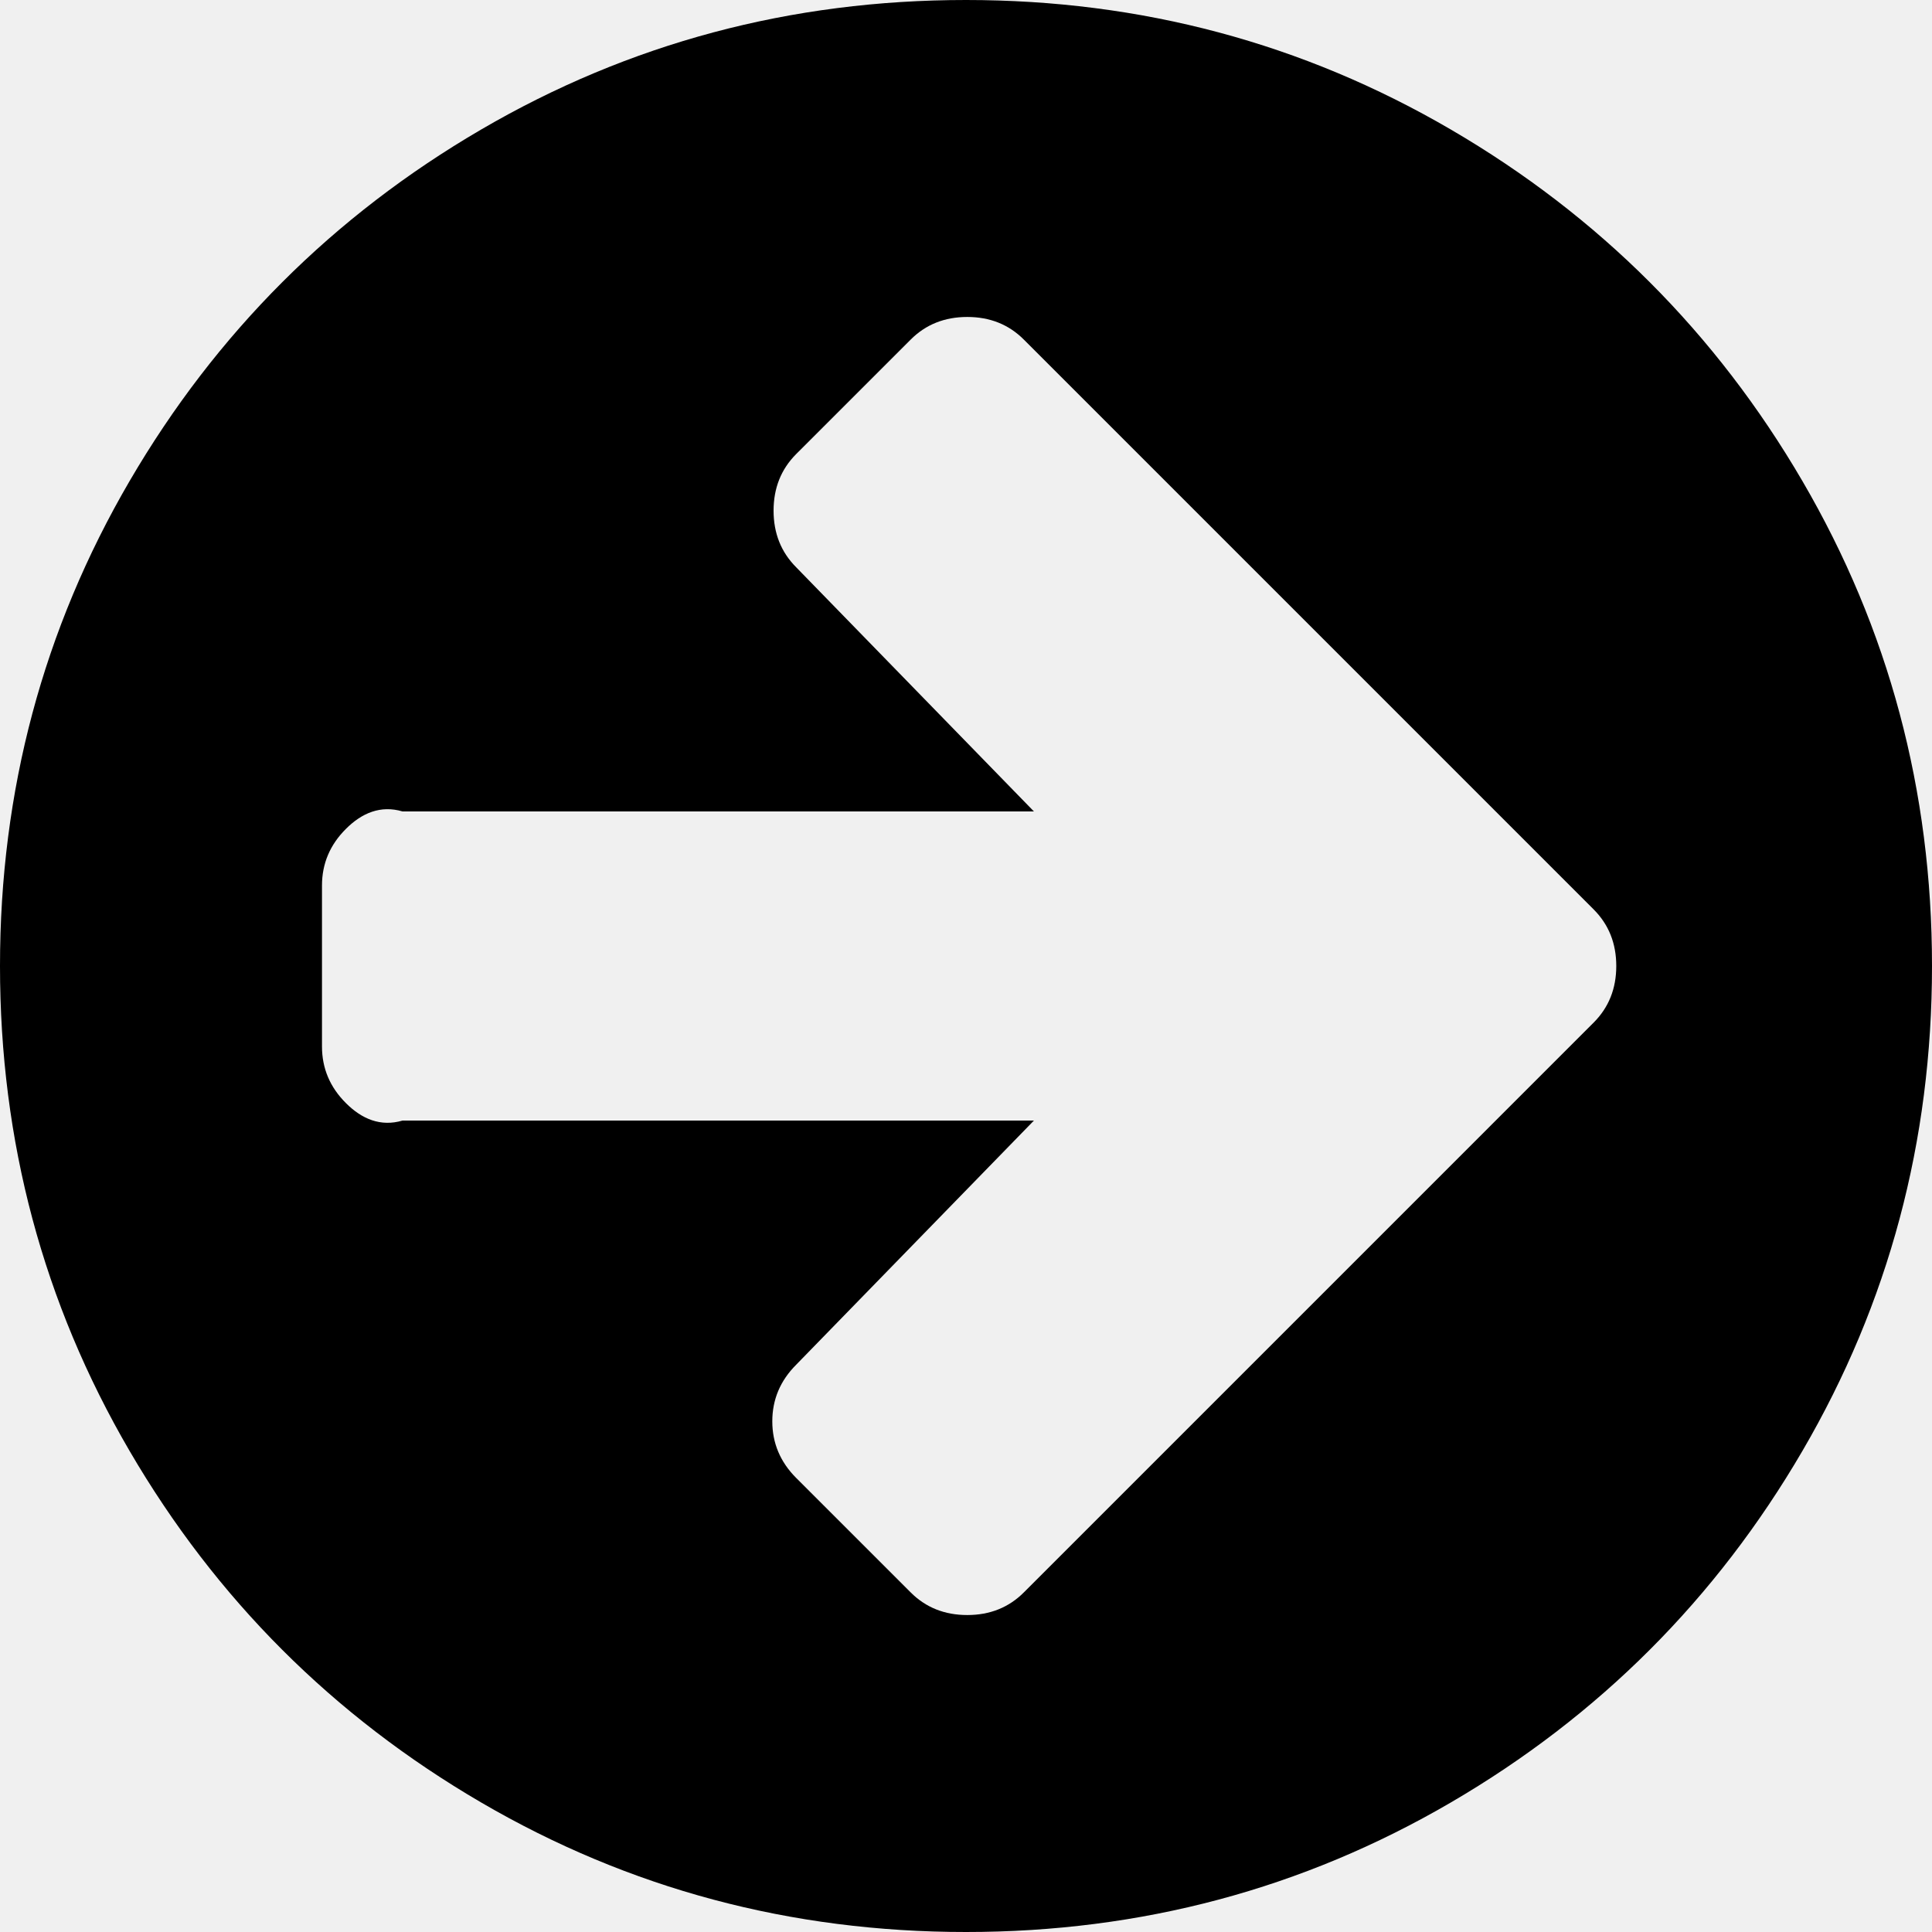
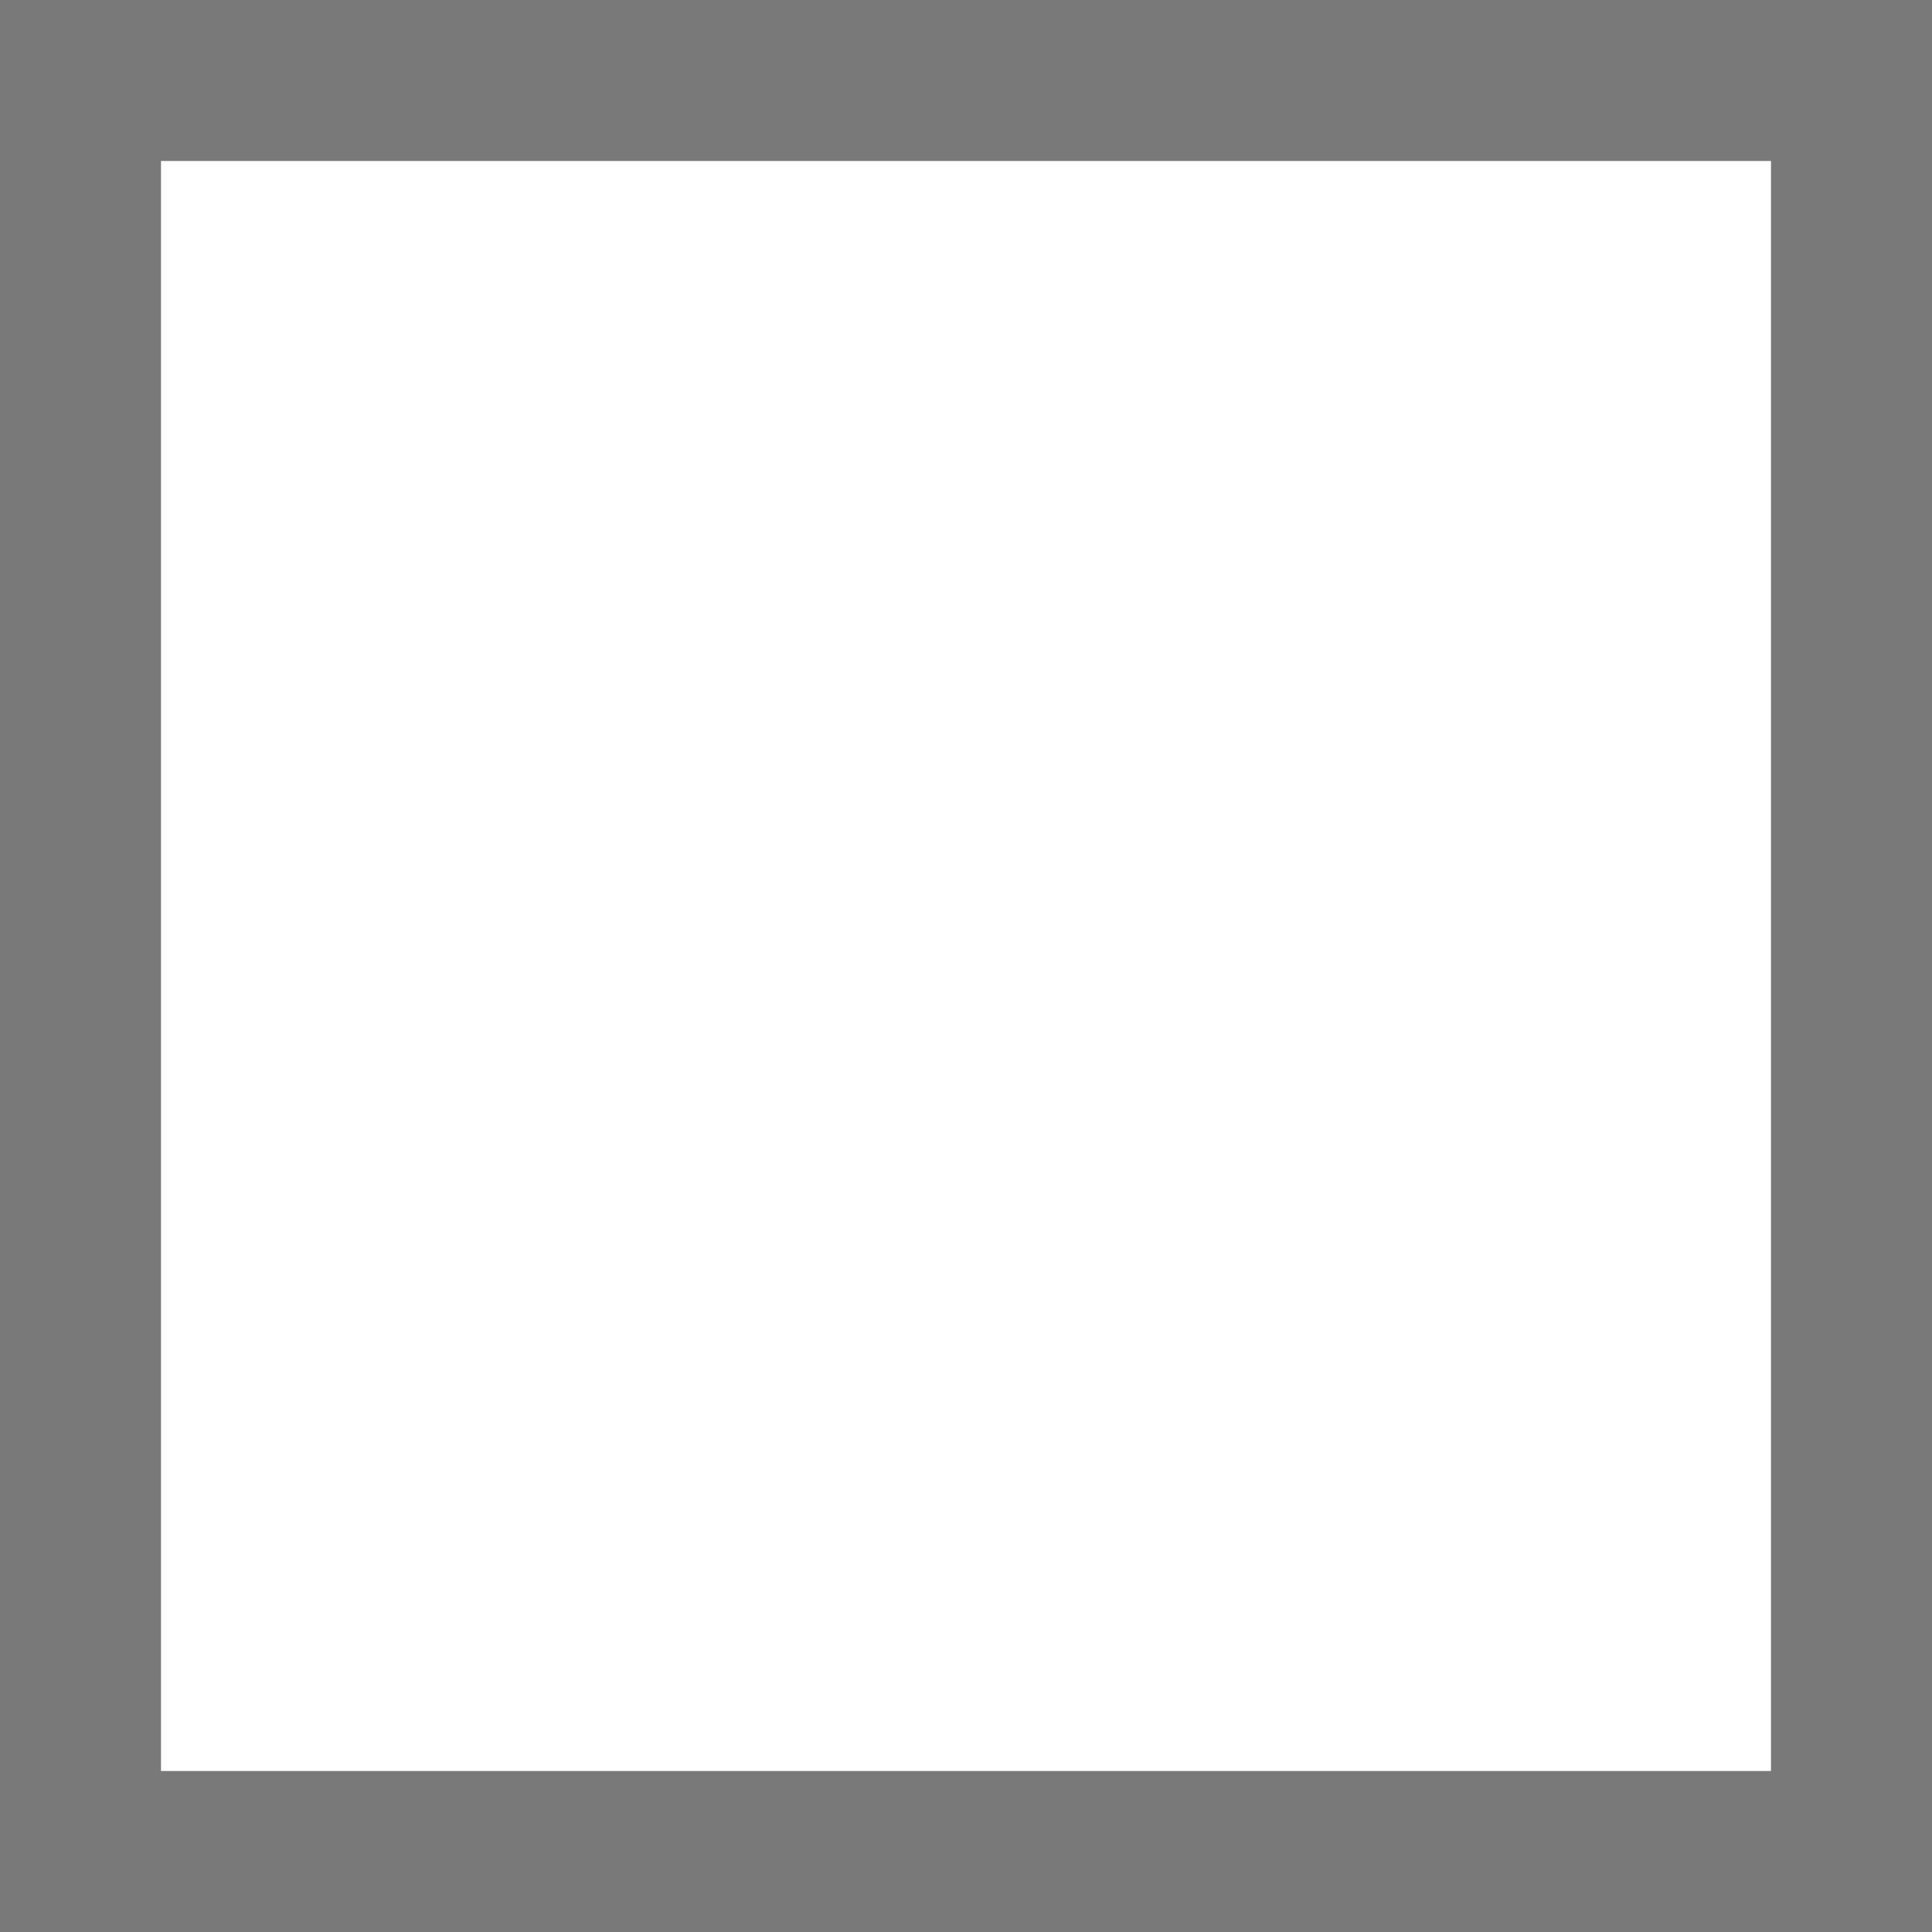
- <svg xmlns="http://www.w3.org/2000/svg" version="1.1" width="50px" height="50px">
-   <g transform="matrix(1 0 0 1 -316 -443 )">
-     <path d="M 41.243 26.465  C 41.634 26.074  41.829 25.586  41.829 25  C 41.829 24.414  41.634 23.926  41.243 23.535  L 38.281 20.573  L 26.497 8.789  C 26.107 8.398  25.618 8.203  25.033 8.203  C 24.447 8.203  23.958 8.398  23.568 8.789  L 20.605 11.751  C 20.215 12.142  20.02 12.63  20.02 13.216  C 20.02 13.802  20.215 14.29  20.605 14.681  L 26.758 21  L 10.417 21  C 9.852 20.833  9.364 21.039  8.952 21.452  C 8.539 21.864  8.333 22.352  8.333 22.917  L 8.333 27.083  C 8.333 27.648  8.539 28.136  8.952 28.548  C 9.364 28.961  9.852 29.167  10.417 29  L 26.758 29  L 20.605 35.319  C 20.193 35.731  19.987 36.22  19.987 36.784  C 19.987 37.348  20.193 37.836  20.605 38.249  L 23.568 41.211  C 23.958 41.602  24.447 41.797  25.033 41.797  C 25.618 41.797  26.107 41.602  26.497 41.211  L 38.281 29.427  L 41.243 26.465  Z M 46.647 12.451  C 48.882 16.281  50 20.464  50 25  C 50 29.536  48.882 33.719  46.647 37.549  C 44.412 41.379  41.379 44.412  37.549 46.647  C 33.719 48.882  29.536 50  25 50  C 20.464 50  16.281 48.882  12.451 46.647  C 8.621 44.412  5.588 41.379  3.353 37.549  C 1.118 33.719  0 29.536  0 25  C 0 20.464  1.118 16.281  3.353 12.451  C 5.588 8.621  8.621 5.588  12.451 3.353  C 16.281 1.118  20.464 0  25 0  C 29.536 0  33.719 1.118  37.549 3.353  C 41.379 5.588  44.412 8.621  46.647 12.451  Z " fill-rule="nonzero" fill="#000000" stroke="none" transform="matrix(1 0 0 1 316 443 )" />
-   </g>
+ <svg xmlns="http://www.w3.org/2000/svg" version="1.1" width="12px" height="12px" viewBox="16 52  12 12">
+   <path d="M 16.5 52.5  L 27.5 52.5  L 27.5 63.5  L 16.5 63.5  L 16.5 52.5  Z " fill-rule="nonzero" fill="#ffffff" stroke="none" />
+   <path d="M 16.5 52.5  L 27.5 52.5  L 27.5 63.5  L 16.5 63.5  L 16.5 52.5  Z " stroke-width="1" stroke="#797979" fill="none" />
</svg>
